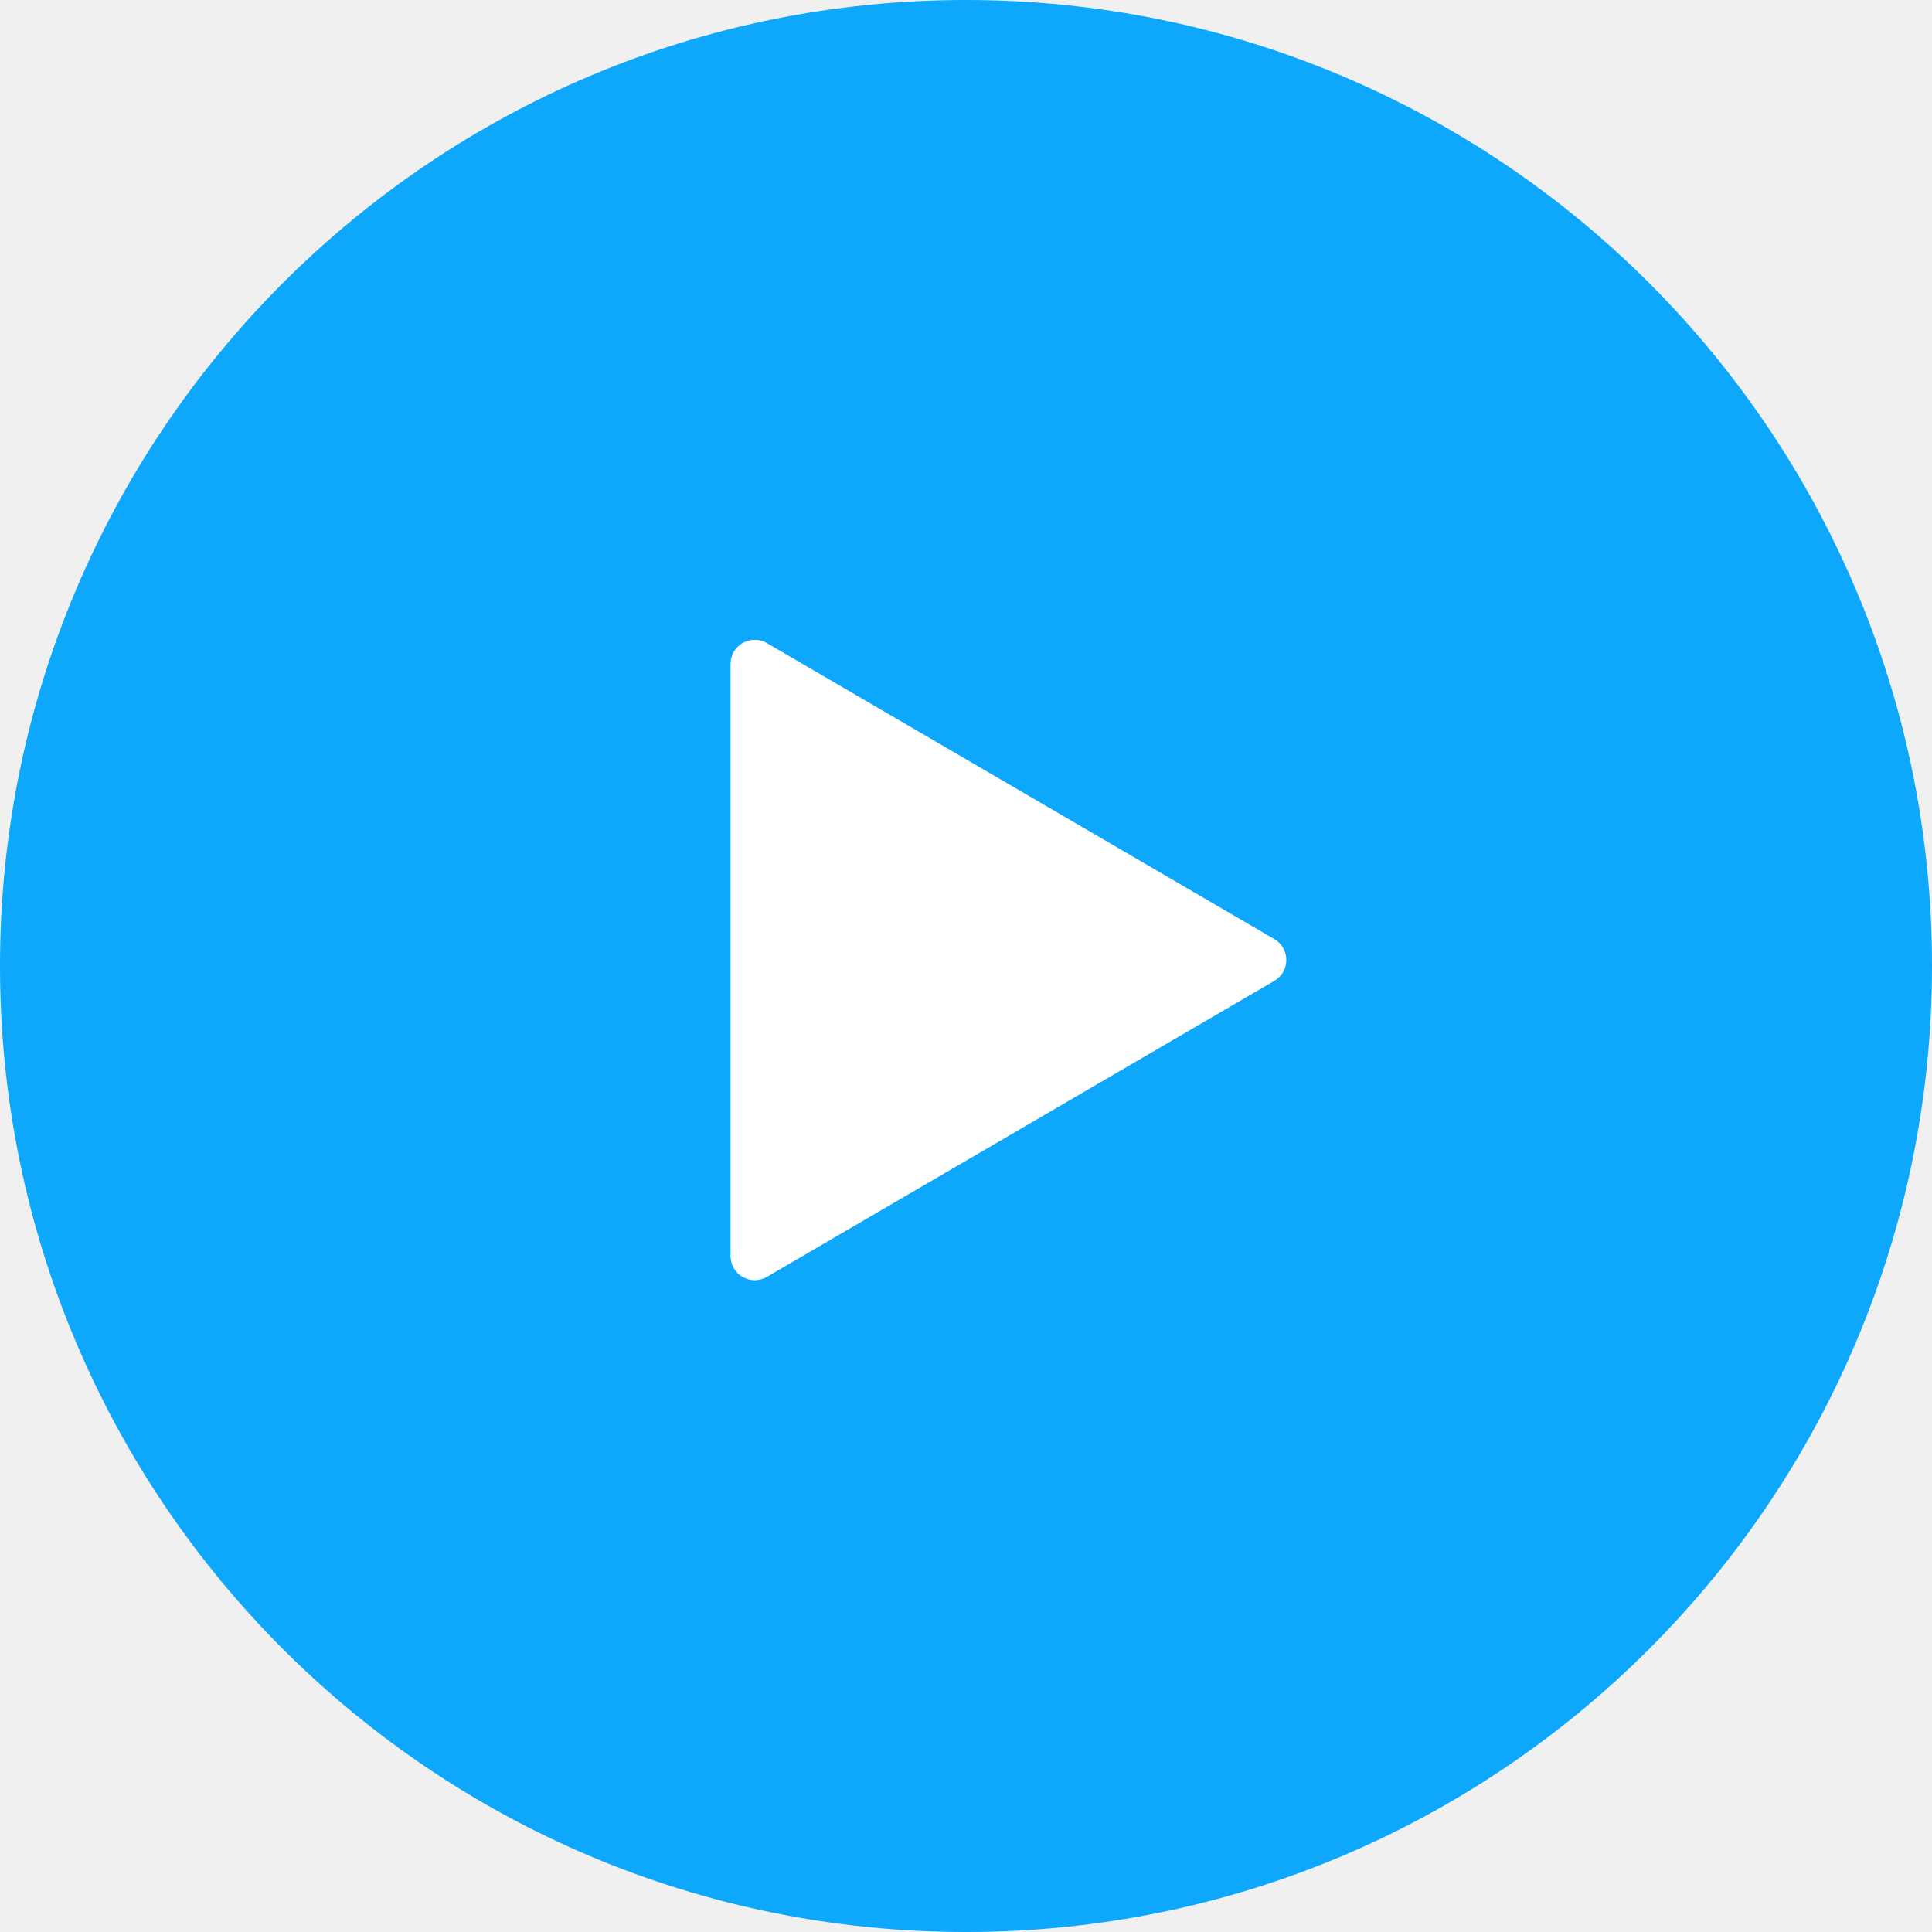
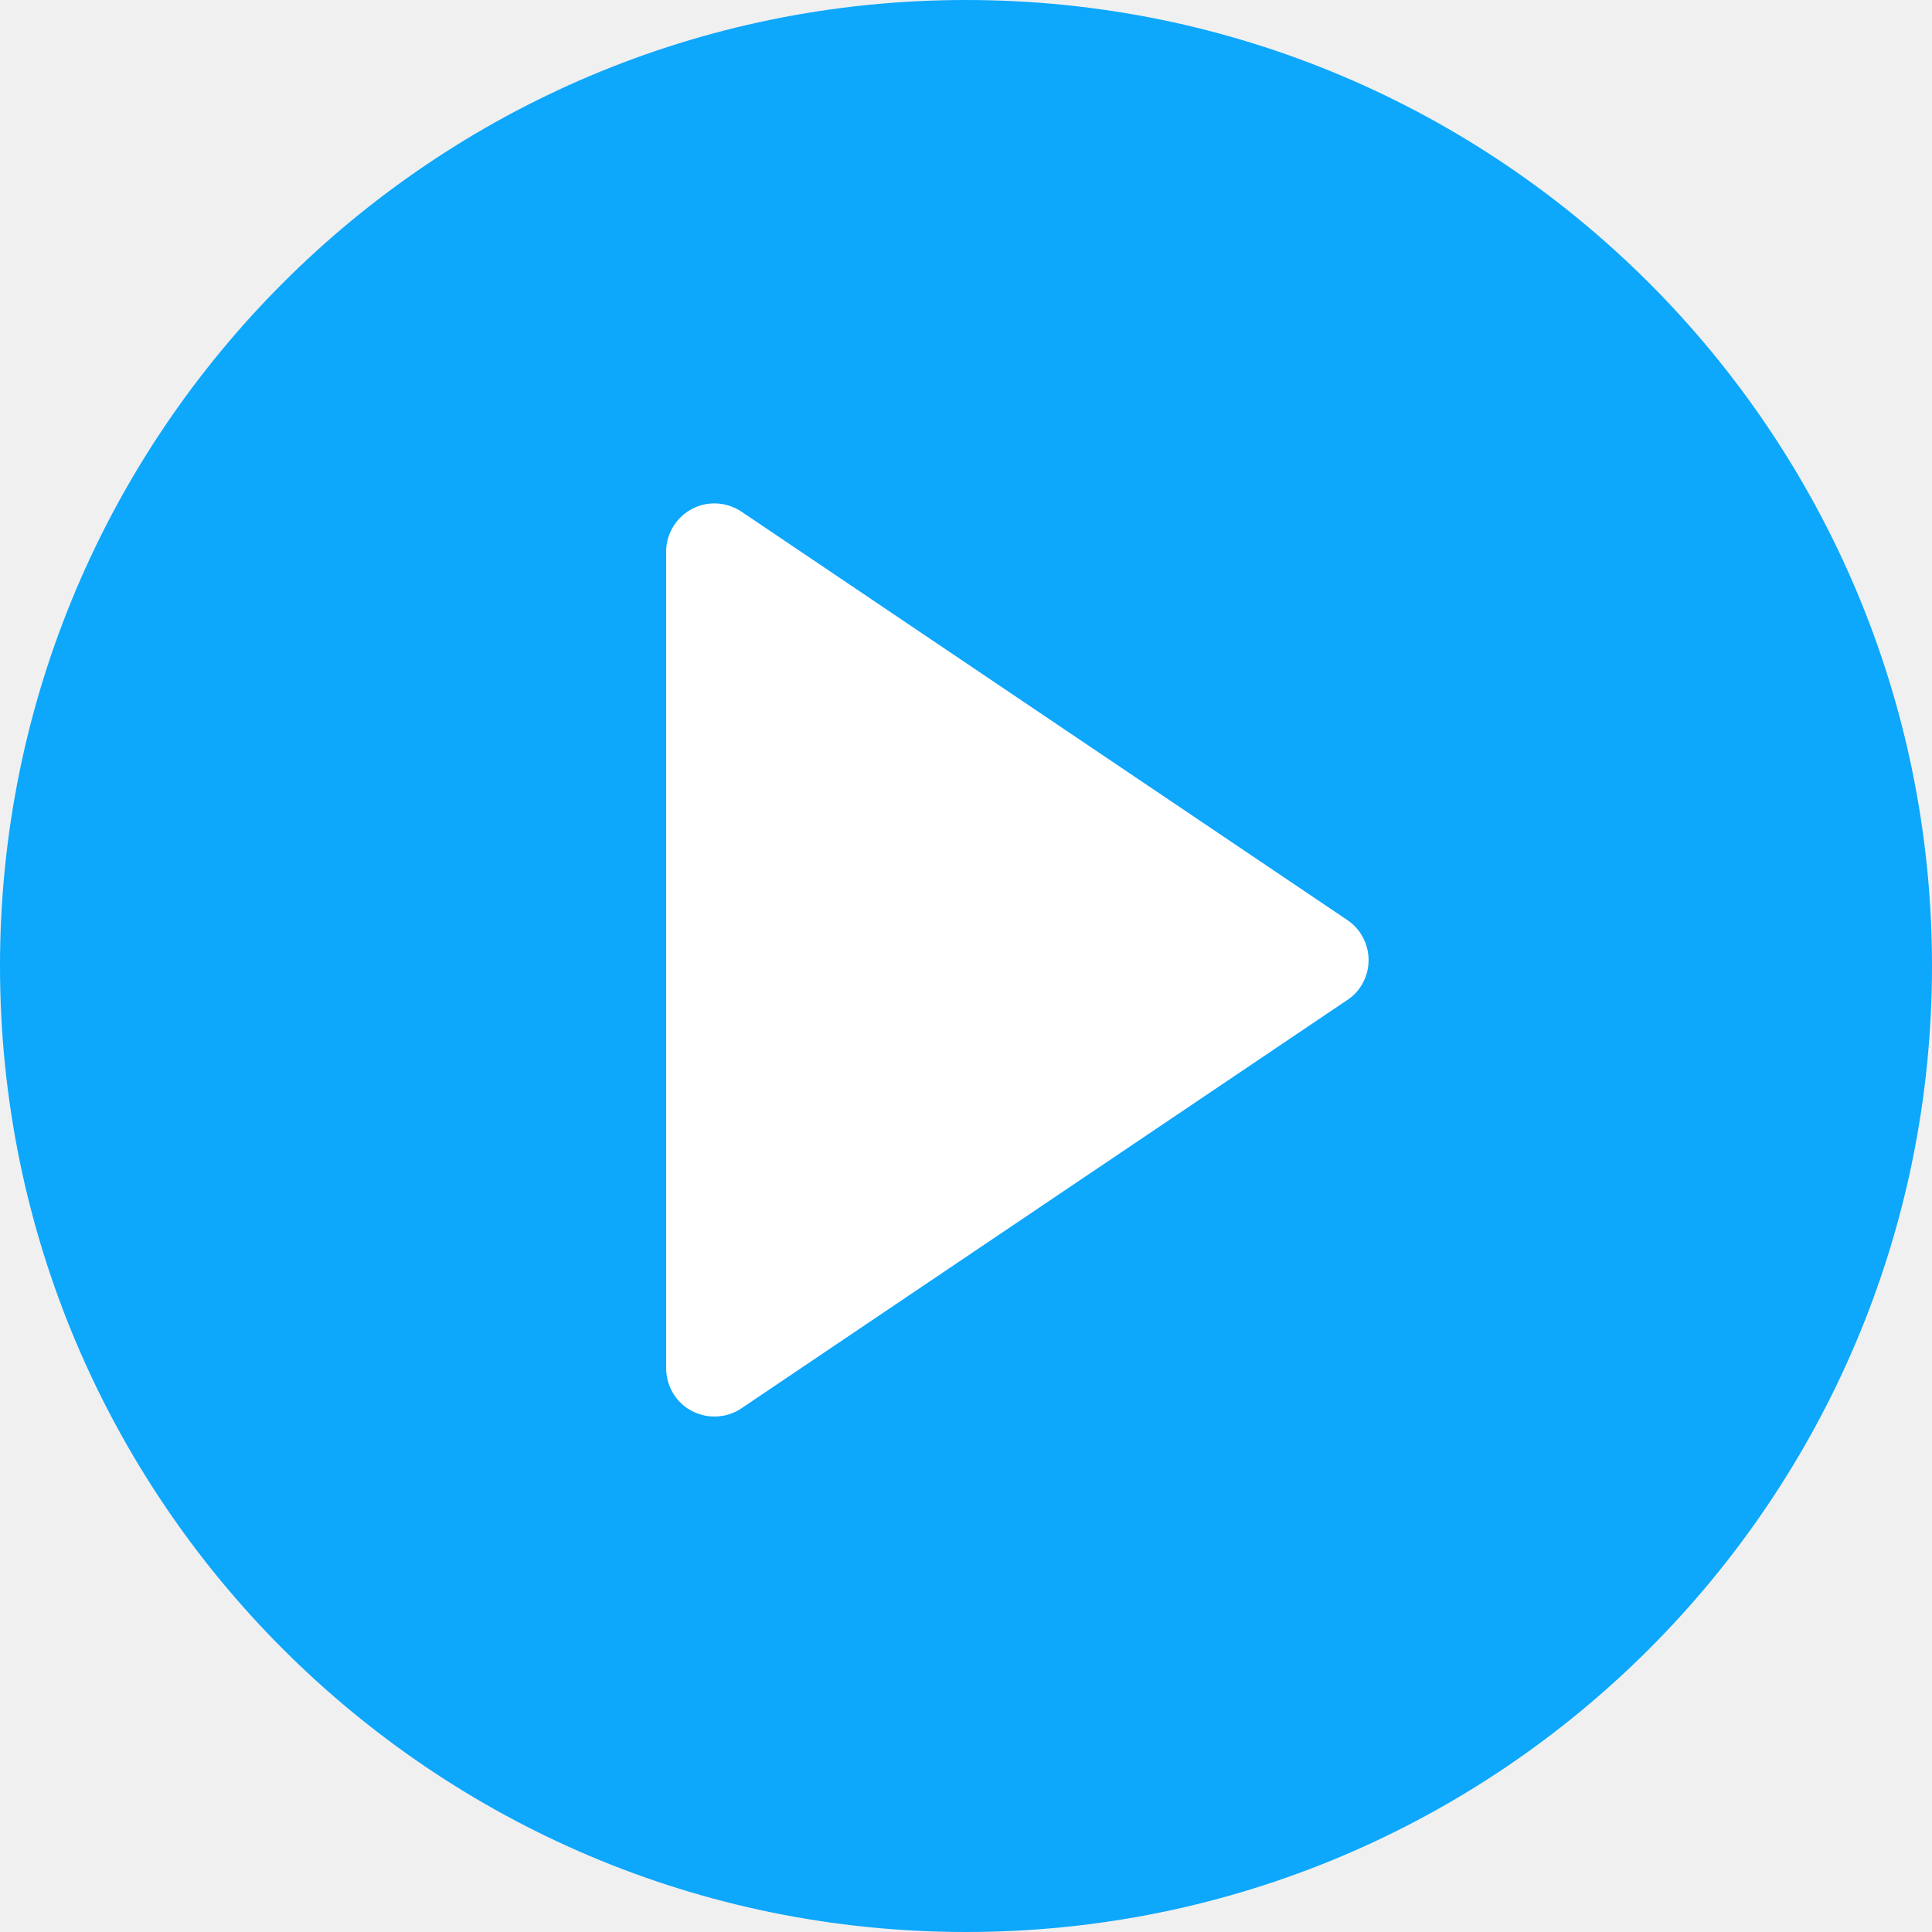
<svg xmlns="http://www.w3.org/2000/svg" width="40" height="40" viewBox="0 0 40 40">
  <g fill="none" fill-rule="evenodd">
-     <circle cx="20" cy="20" r="20" fill="#0DA7FC" />
-     <path fill="#FFF" d="M26.385 20.307l-10.508 6.13a.5.5 0 0 1-.752-.433V13.746a.5.5 0 0 1 .752-.432l10.508 6.13a.5.5 0 0 1 0 .863z" />
+     <circle fill="#0da7fc" cx="20" cy="20" r="20" />
+     <path d="M27.894 20.704L15.35 29.158c-.457.308-1.08.187-1.388-.27-.11-.166-.17-.36-.17-.56V11.422c0-.55.447-1 1-1 .2 0 .393.06.56.172l12.542 8.454c.458.308.58.93.27 1.388-.07.107-.163.198-.27.27z" fill="#FFF" />
  </g>
</svg>
